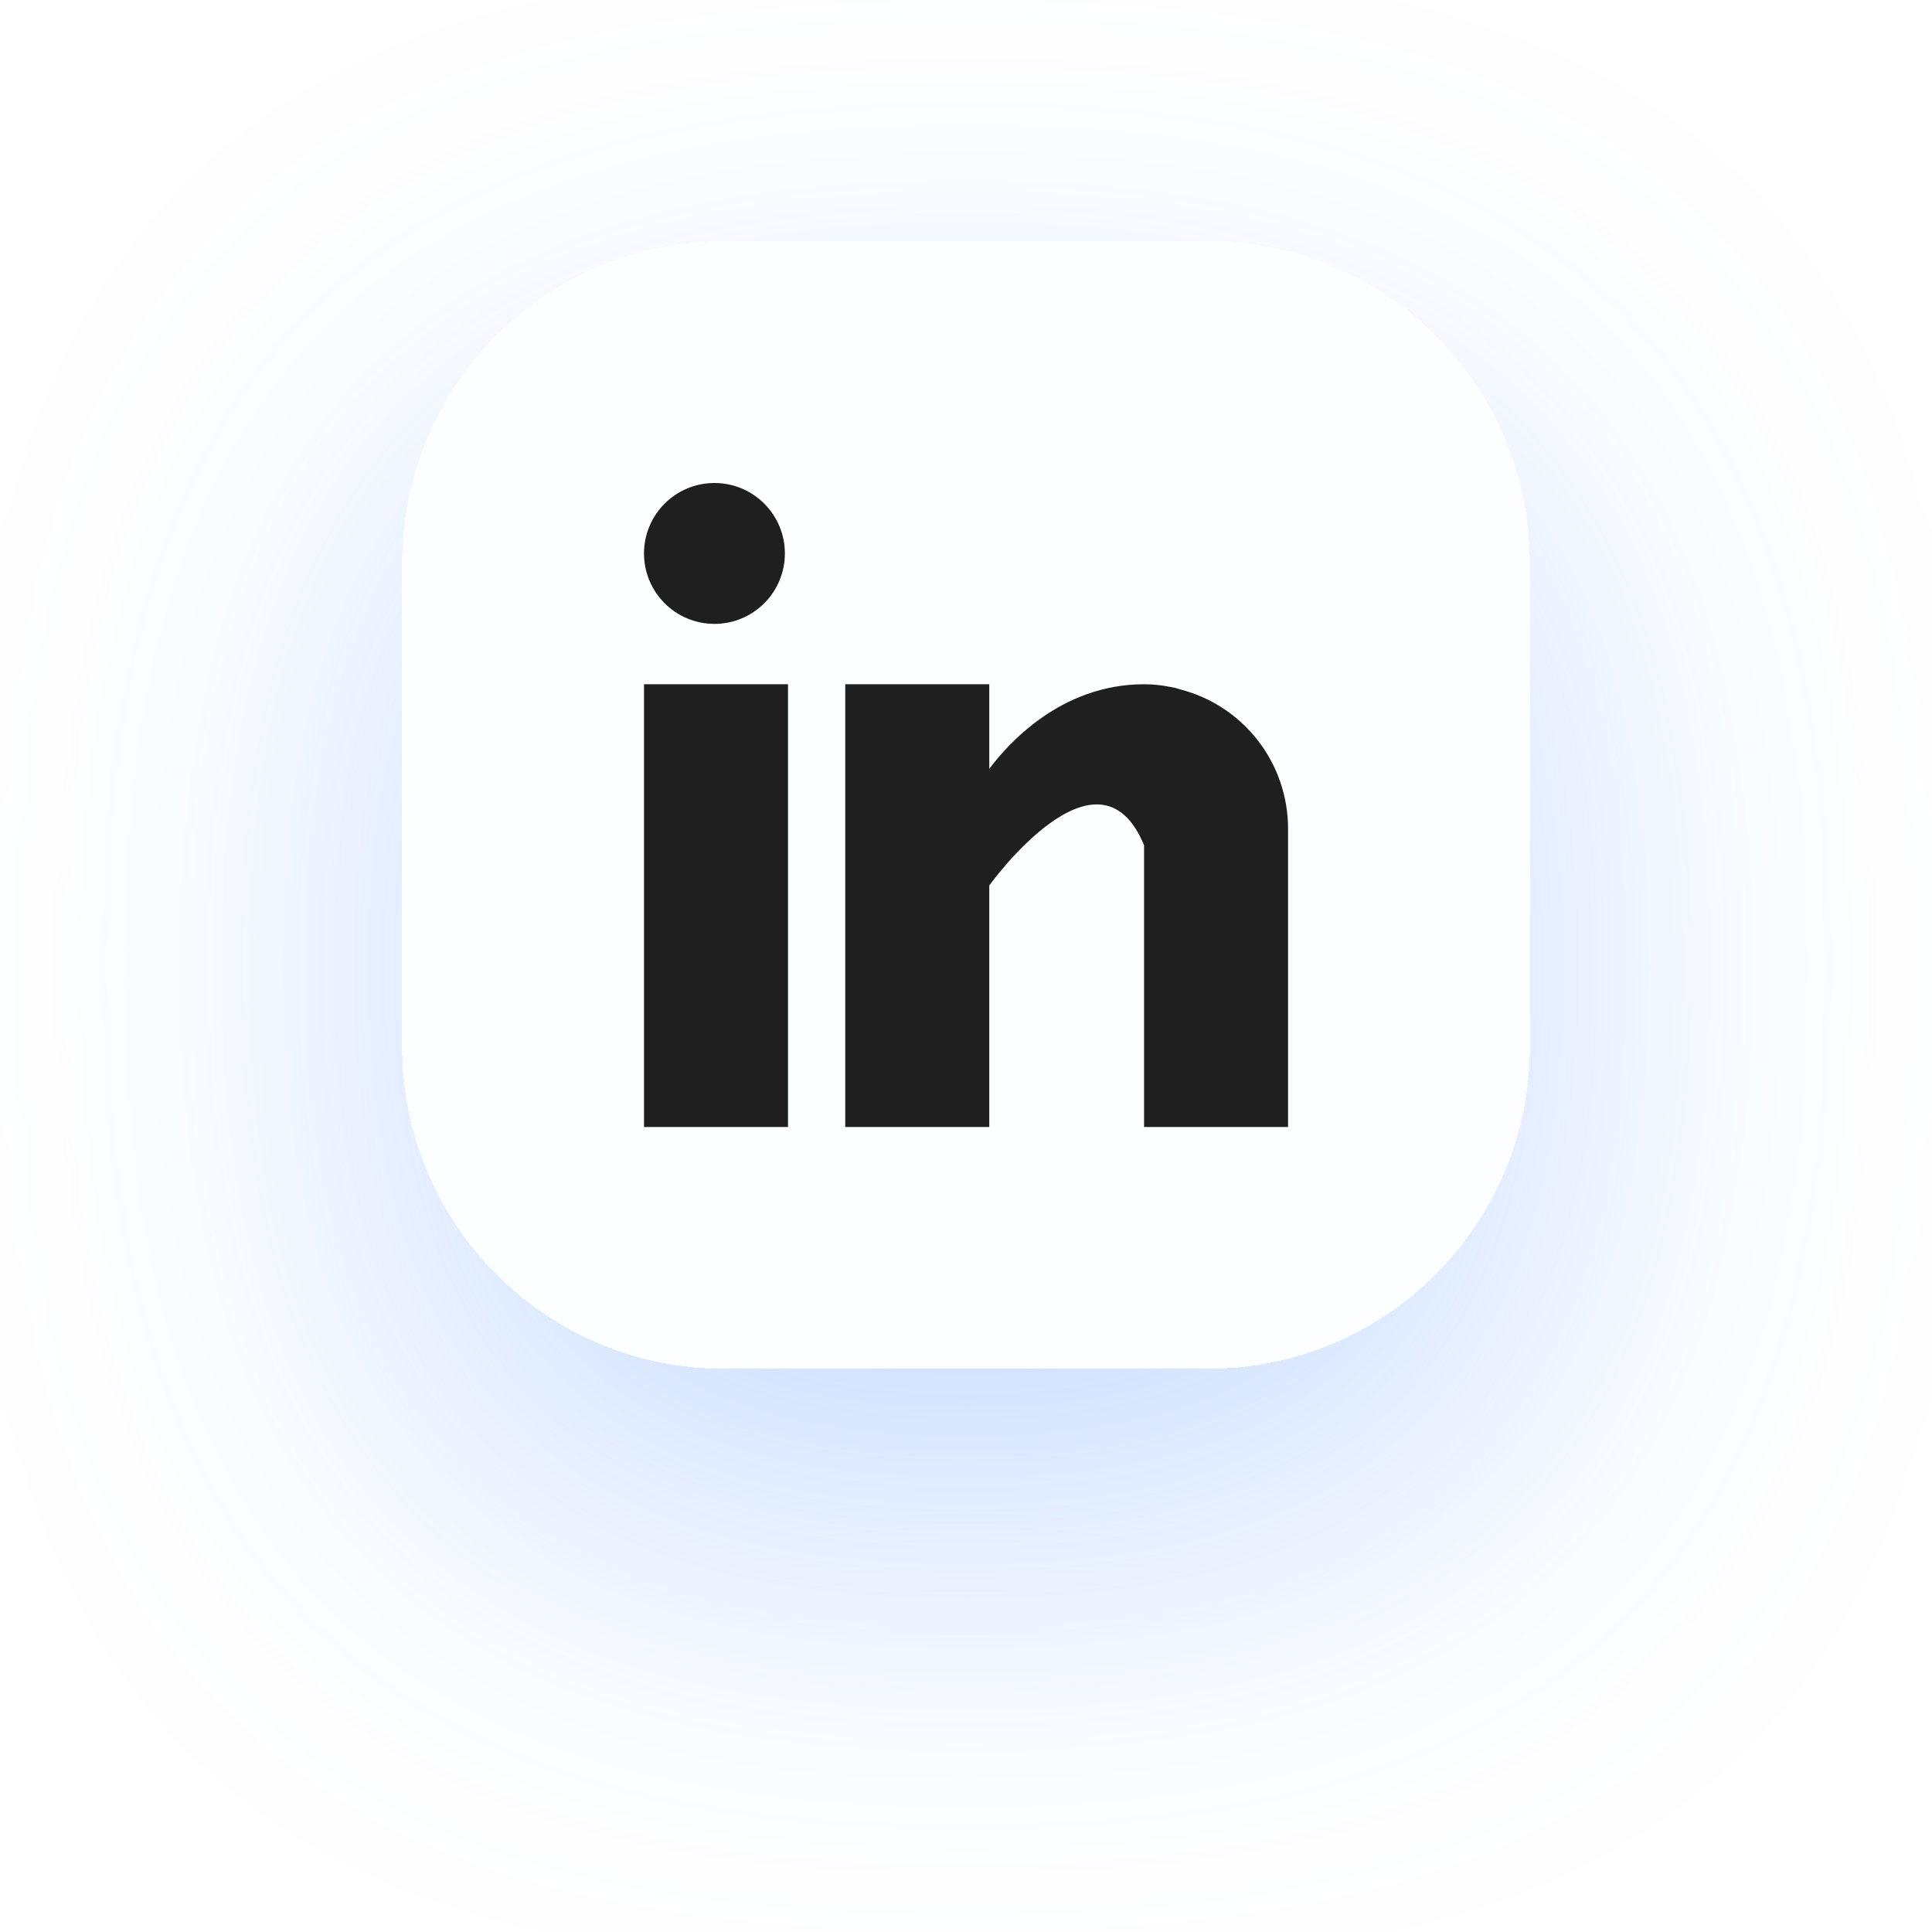
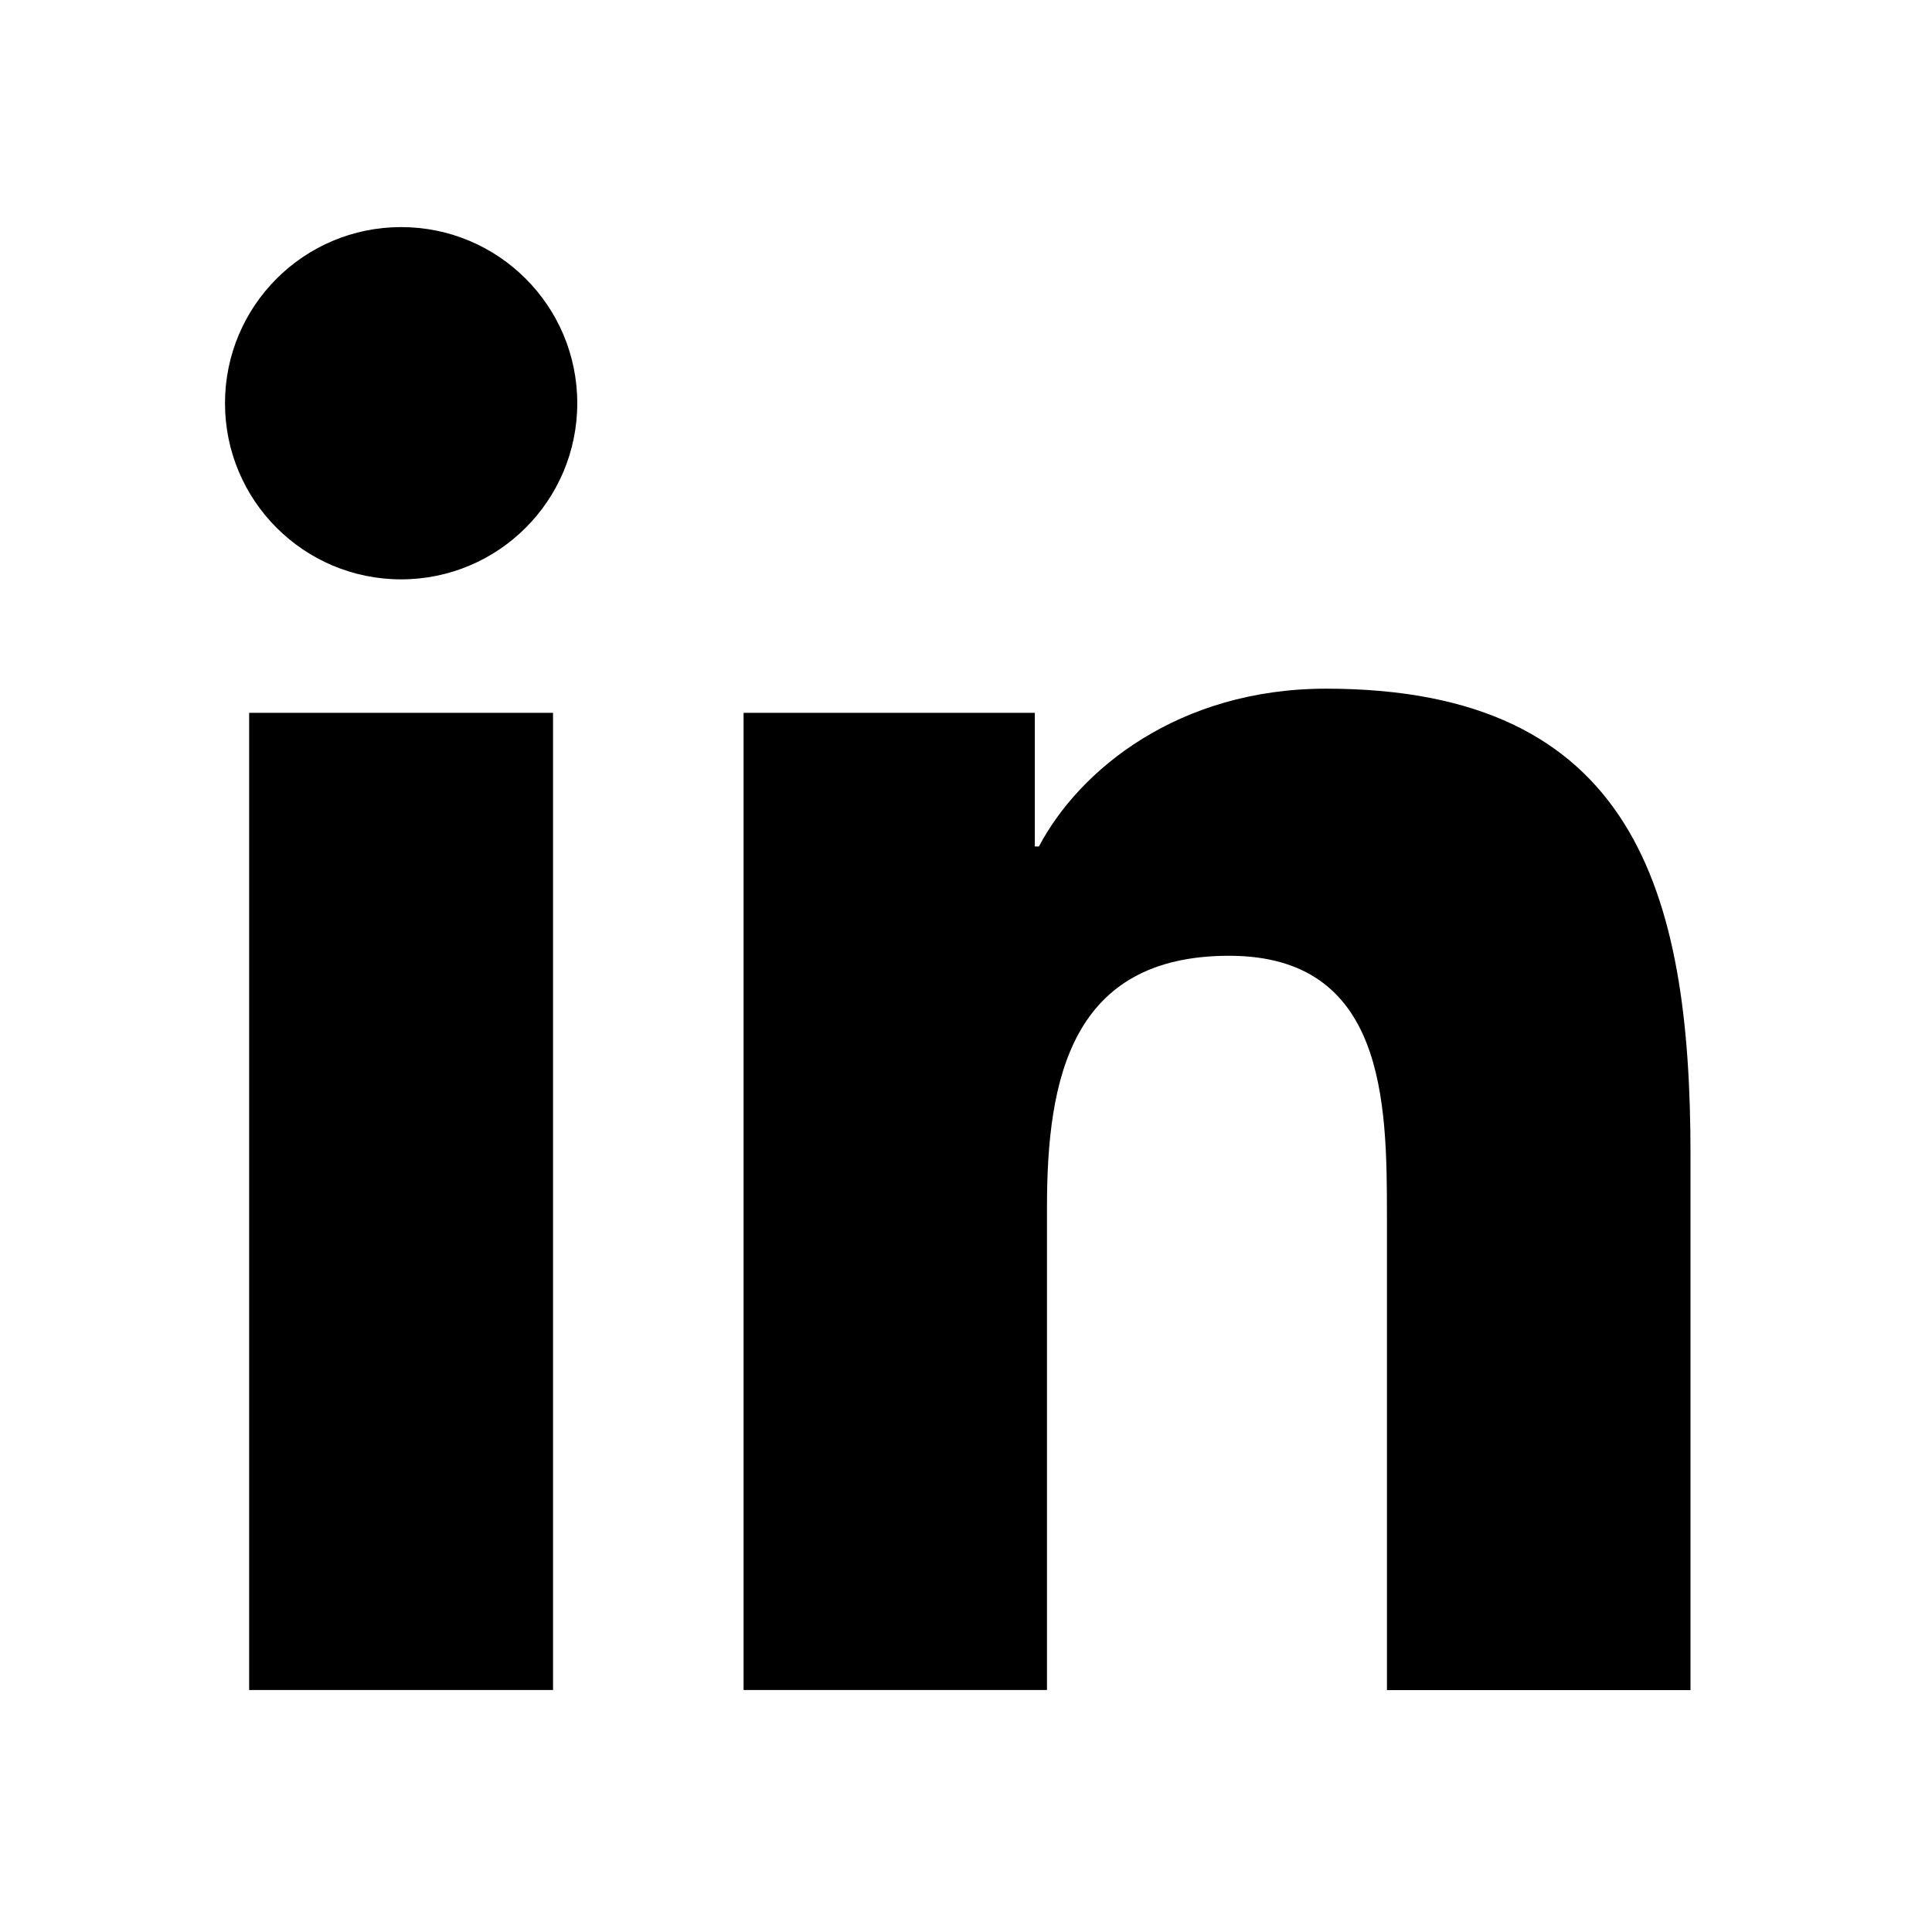
- <svg xmlns="http://www.w3.org/2000/svg" width="48" height="48" viewBox="0 0 48 48" fill="none">
-   <g filter="url(#filter0_d_55_13600)">
-     <rect x="10" y="6" width="28" height="28" rx="8" fill="#FCFEFF" />
-     <path d="M16 17H19.578V28H16V17ZM29.325 17.129C29.287 17.117 29.25 17.104 29.21 17.093C29.163 17.082 29.114 17.073 29.066 17.065C28.854 17.022 28.639 17 28.424 17C26.337 17 25.014 18.517 24.578 19.103V17H21V28H24.578V22C24.578 22 27.282 18.234 28.424 21V28H32.001V20.577C31.999 19.787 31.736 19.02 31.251 18.396C30.767 17.772 30.089 17.326 29.325 17.129Z" fill="#1F1F20" />
-     <path d="M17.75 15.5C18.717 15.5 19.5 14.717 19.5 13.75C19.5 12.784 18.717 12 17.75 12C16.784 12 16 12.784 16 13.75C16 14.717 16.784 15.5 17.75 15.5Z" fill="#1F1F20" />
-   </g>
-   <defs>
-     <filter id="filter0_d_55_13600" x="0" y="0" width="48" height="48" filterUnits="userSpaceOnUse" color-interpolation-filters="sRGB">
-       <feFlood flood-opacity="0" result="BackgroundImageFix" />
-       <feColorMatrix in="SourceAlpha" type="matrix" values="0 0 0 0 0 0 0 0 0 0 0 0 0 0 0 0 0 0 127 0" result="hardAlpha" />
-       <feOffset dy="4" />
-       <feGaussianBlur stdDeviation="5" />
-       <feComposite in2="hardAlpha" operator="out" />
-       <feColorMatrix type="matrix" values="0 0 0 0 0.287 0 0 0 0 0.552 0 0 0 0 1 0 0 0 0.3 0" />
-       <feBlend mode="normal" in2="BackgroundImageFix" result="effect1_dropShadow_55_13600" />
-       <feBlend mode="normal" in="SourceGraphic" in2="effect1_dropShadow_55_13600" result="shape" />
-     </filter>
-   </defs>
+ <svg xmlns="http://www.w3.org/2000/svg" width="28" height="28" viewBox="0 0 24 24">
+   <circle cx="4.983" cy="5.009" r="2.188" fill="currentColor" />
+   <path fill="currentColor" d="M9.237 8.855v12.139h3.769v-6.003c0-1.584.298-3.118 2.262-3.118c1.937 0 1.961 1.811 1.961 3.218v5.904H21v-6.657c0-3.27-.704-5.783-4.526-5.783c-1.835 0-3.065 1.007-3.568 1.96h-.051v-1.66H9.237zm-6.142 0H6.87v12.139H3.095z" />
</svg>
